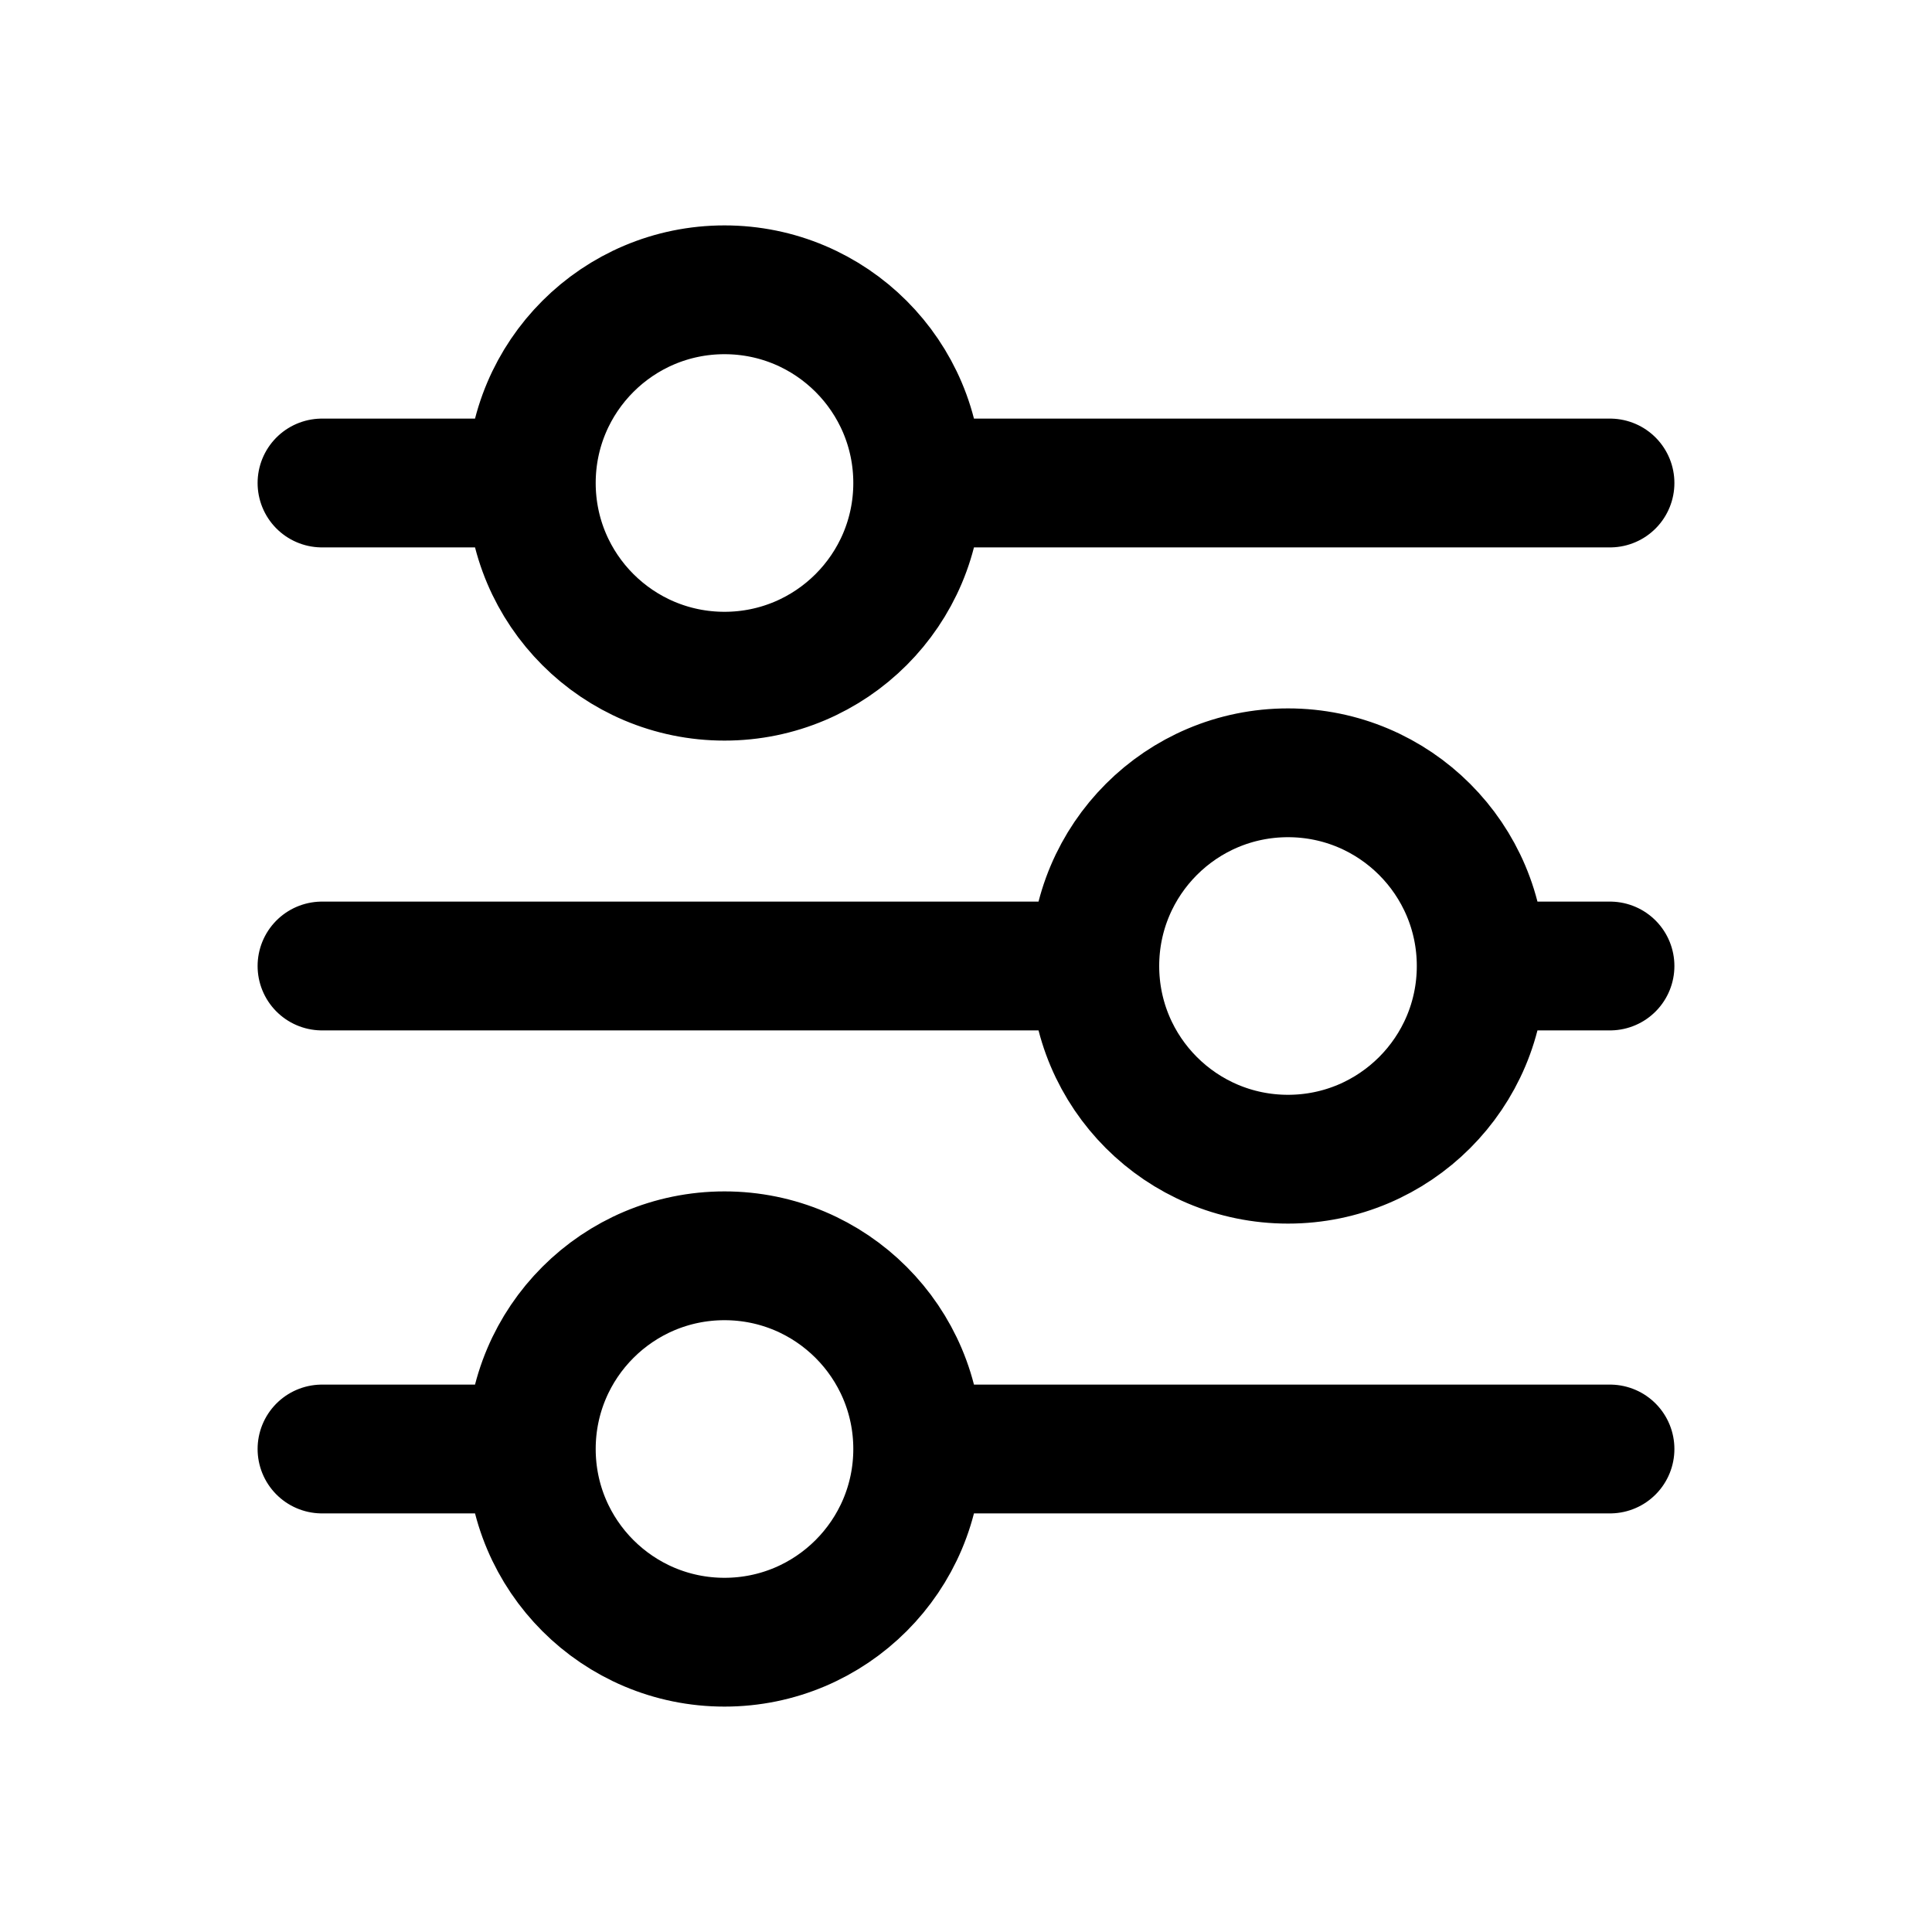
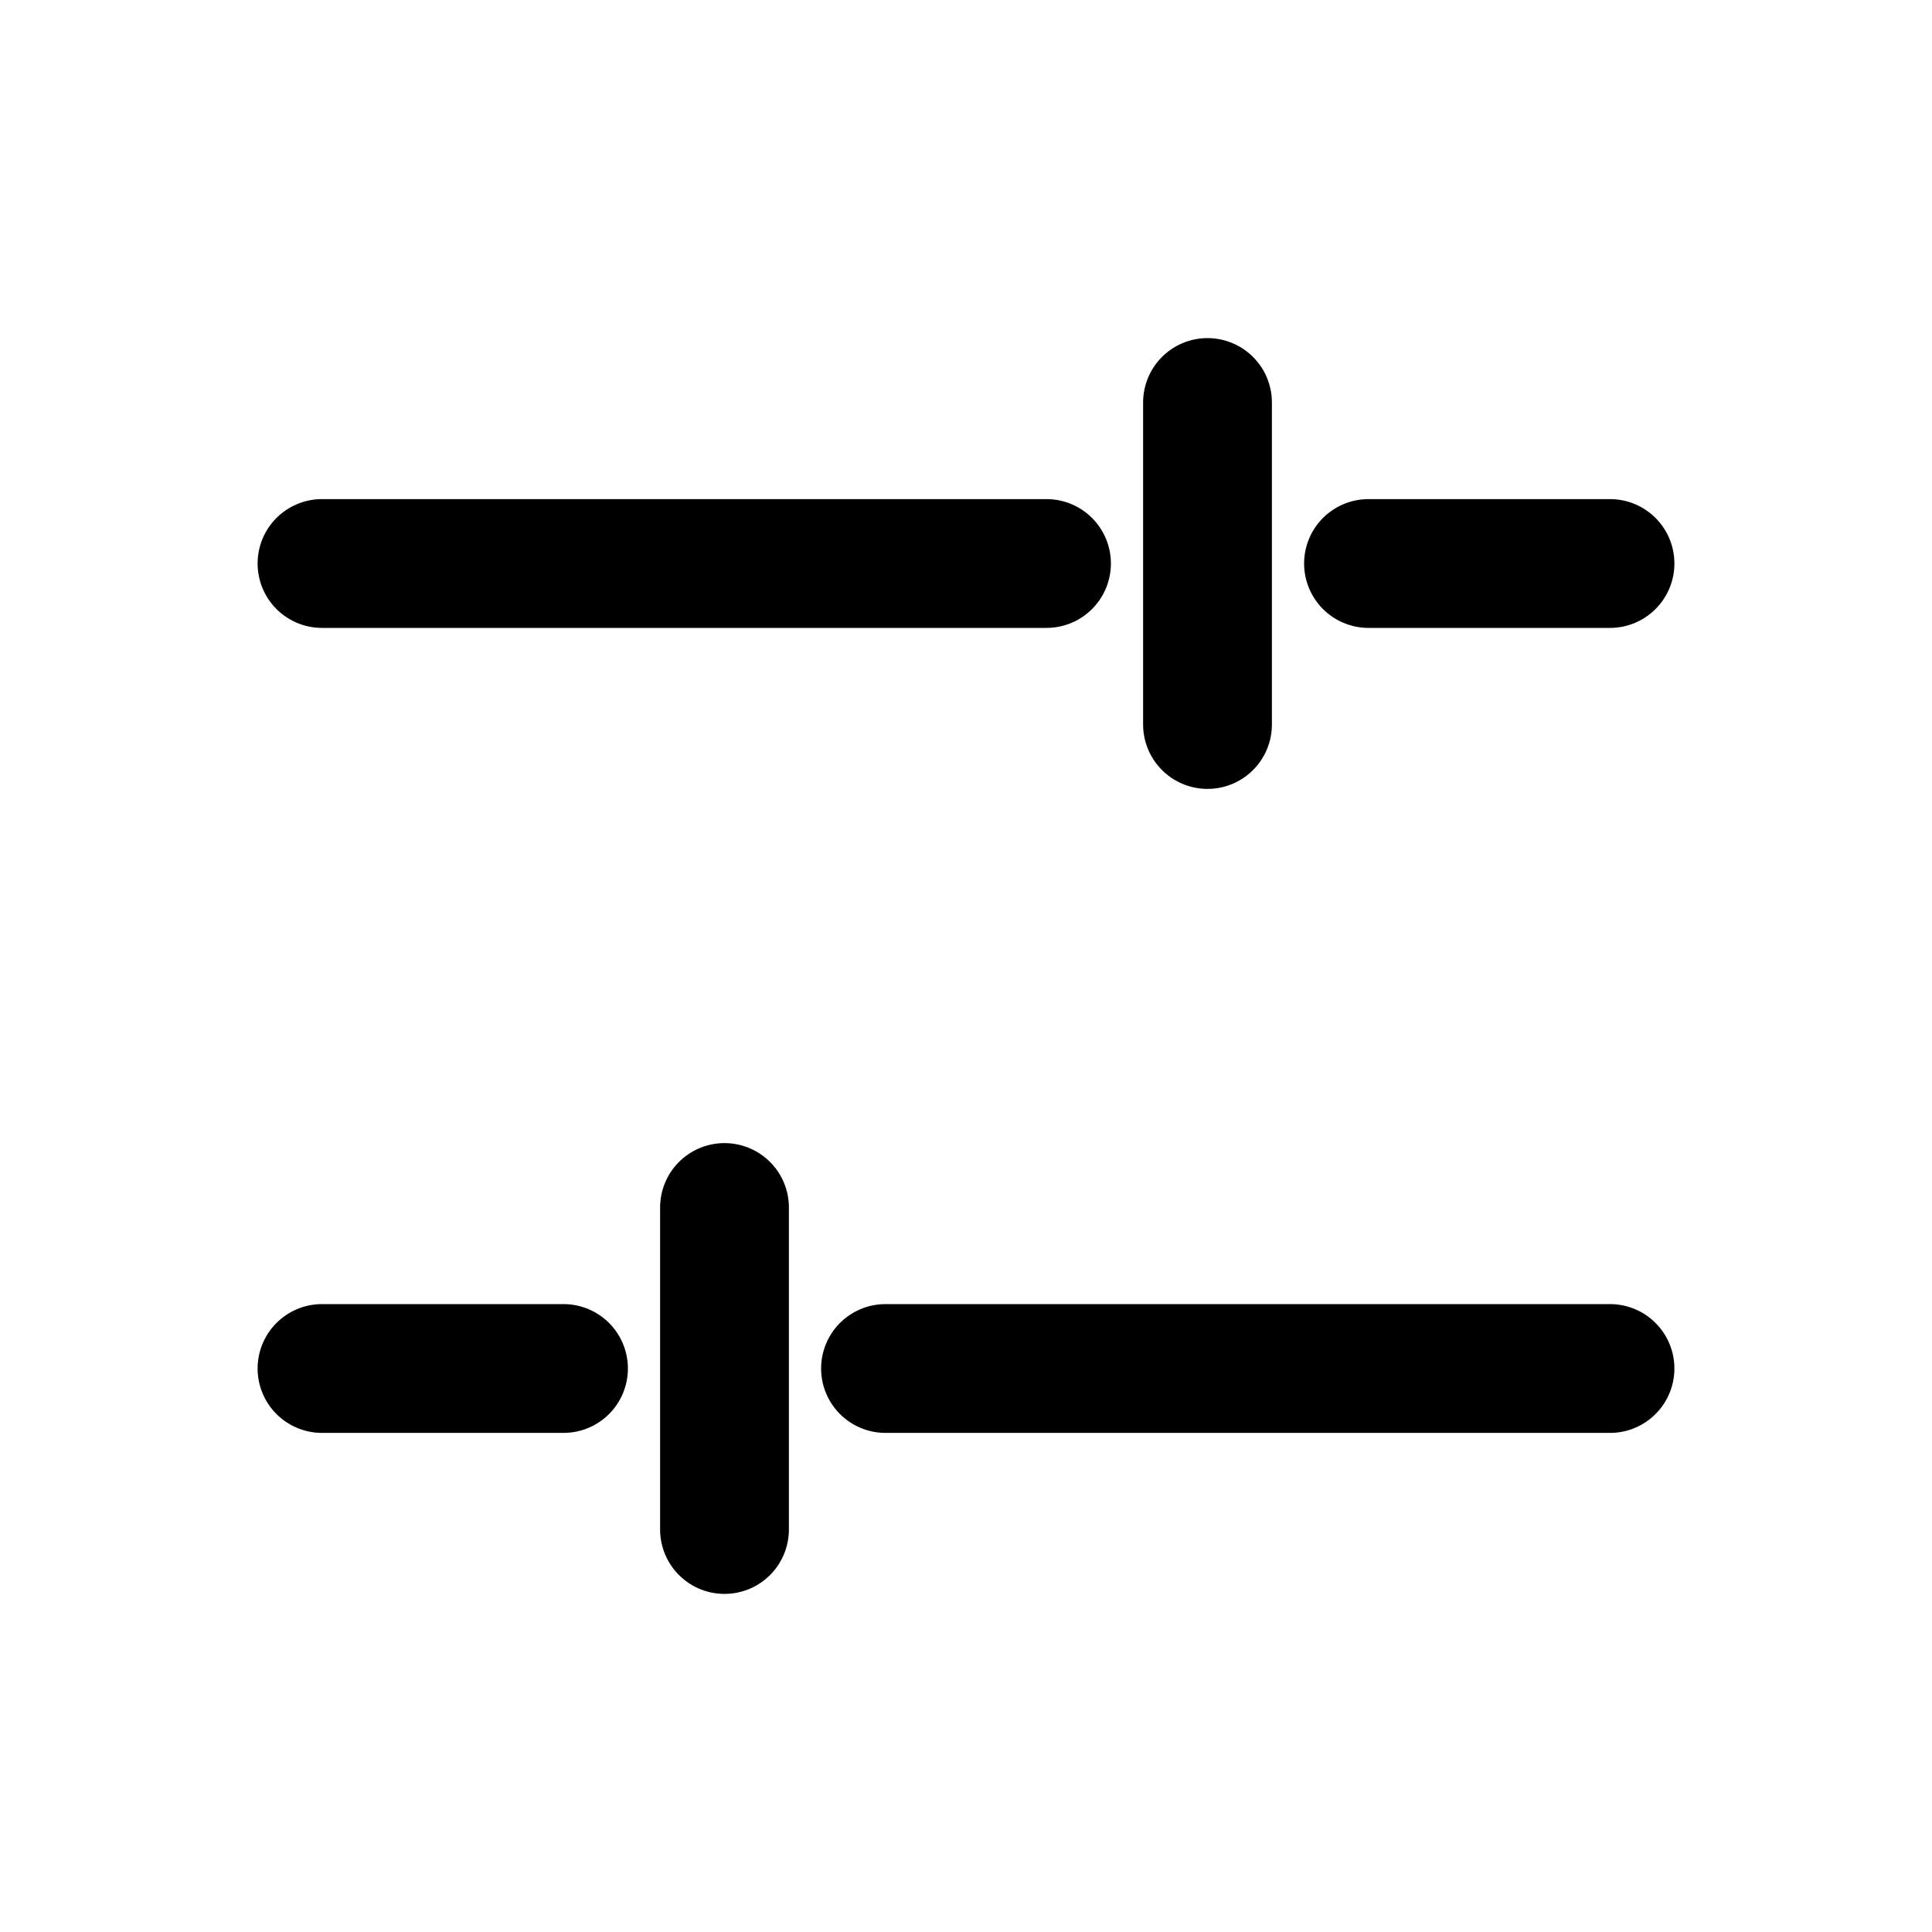
<svg xmlns="http://www.w3.org/2000/svg" viewBox="0 0 24 24" fill="none" stroke="currentColor" stroke-width="1.6" stroke-linecap="round" stroke-linejoin="round">
-   <path d="M4 6h2.6 M11.4 6h8.6 M4 12h9.6 M18.4 12h1.6 M4 18h2.6 M11.4 18h8.6 M9 3.6a2.4 2.4 0 1 0 0 4.8a2.4 2.4 0 1 0 0 -4.8 M16 9.6a2.4 2.4 0 1 0 0 4.8a2.4 2.4 0 1 0 0 -4.8 M9 15.6a2.4 2.4 0 1 0 0 4.8a2.4 2.4 0 1 0 0 -4.8" />
+   <path d="M4 7h9 M17 7h3 M15 5v4 M4 17h3 M11 17h9 M9 15v4" />
</svg>
